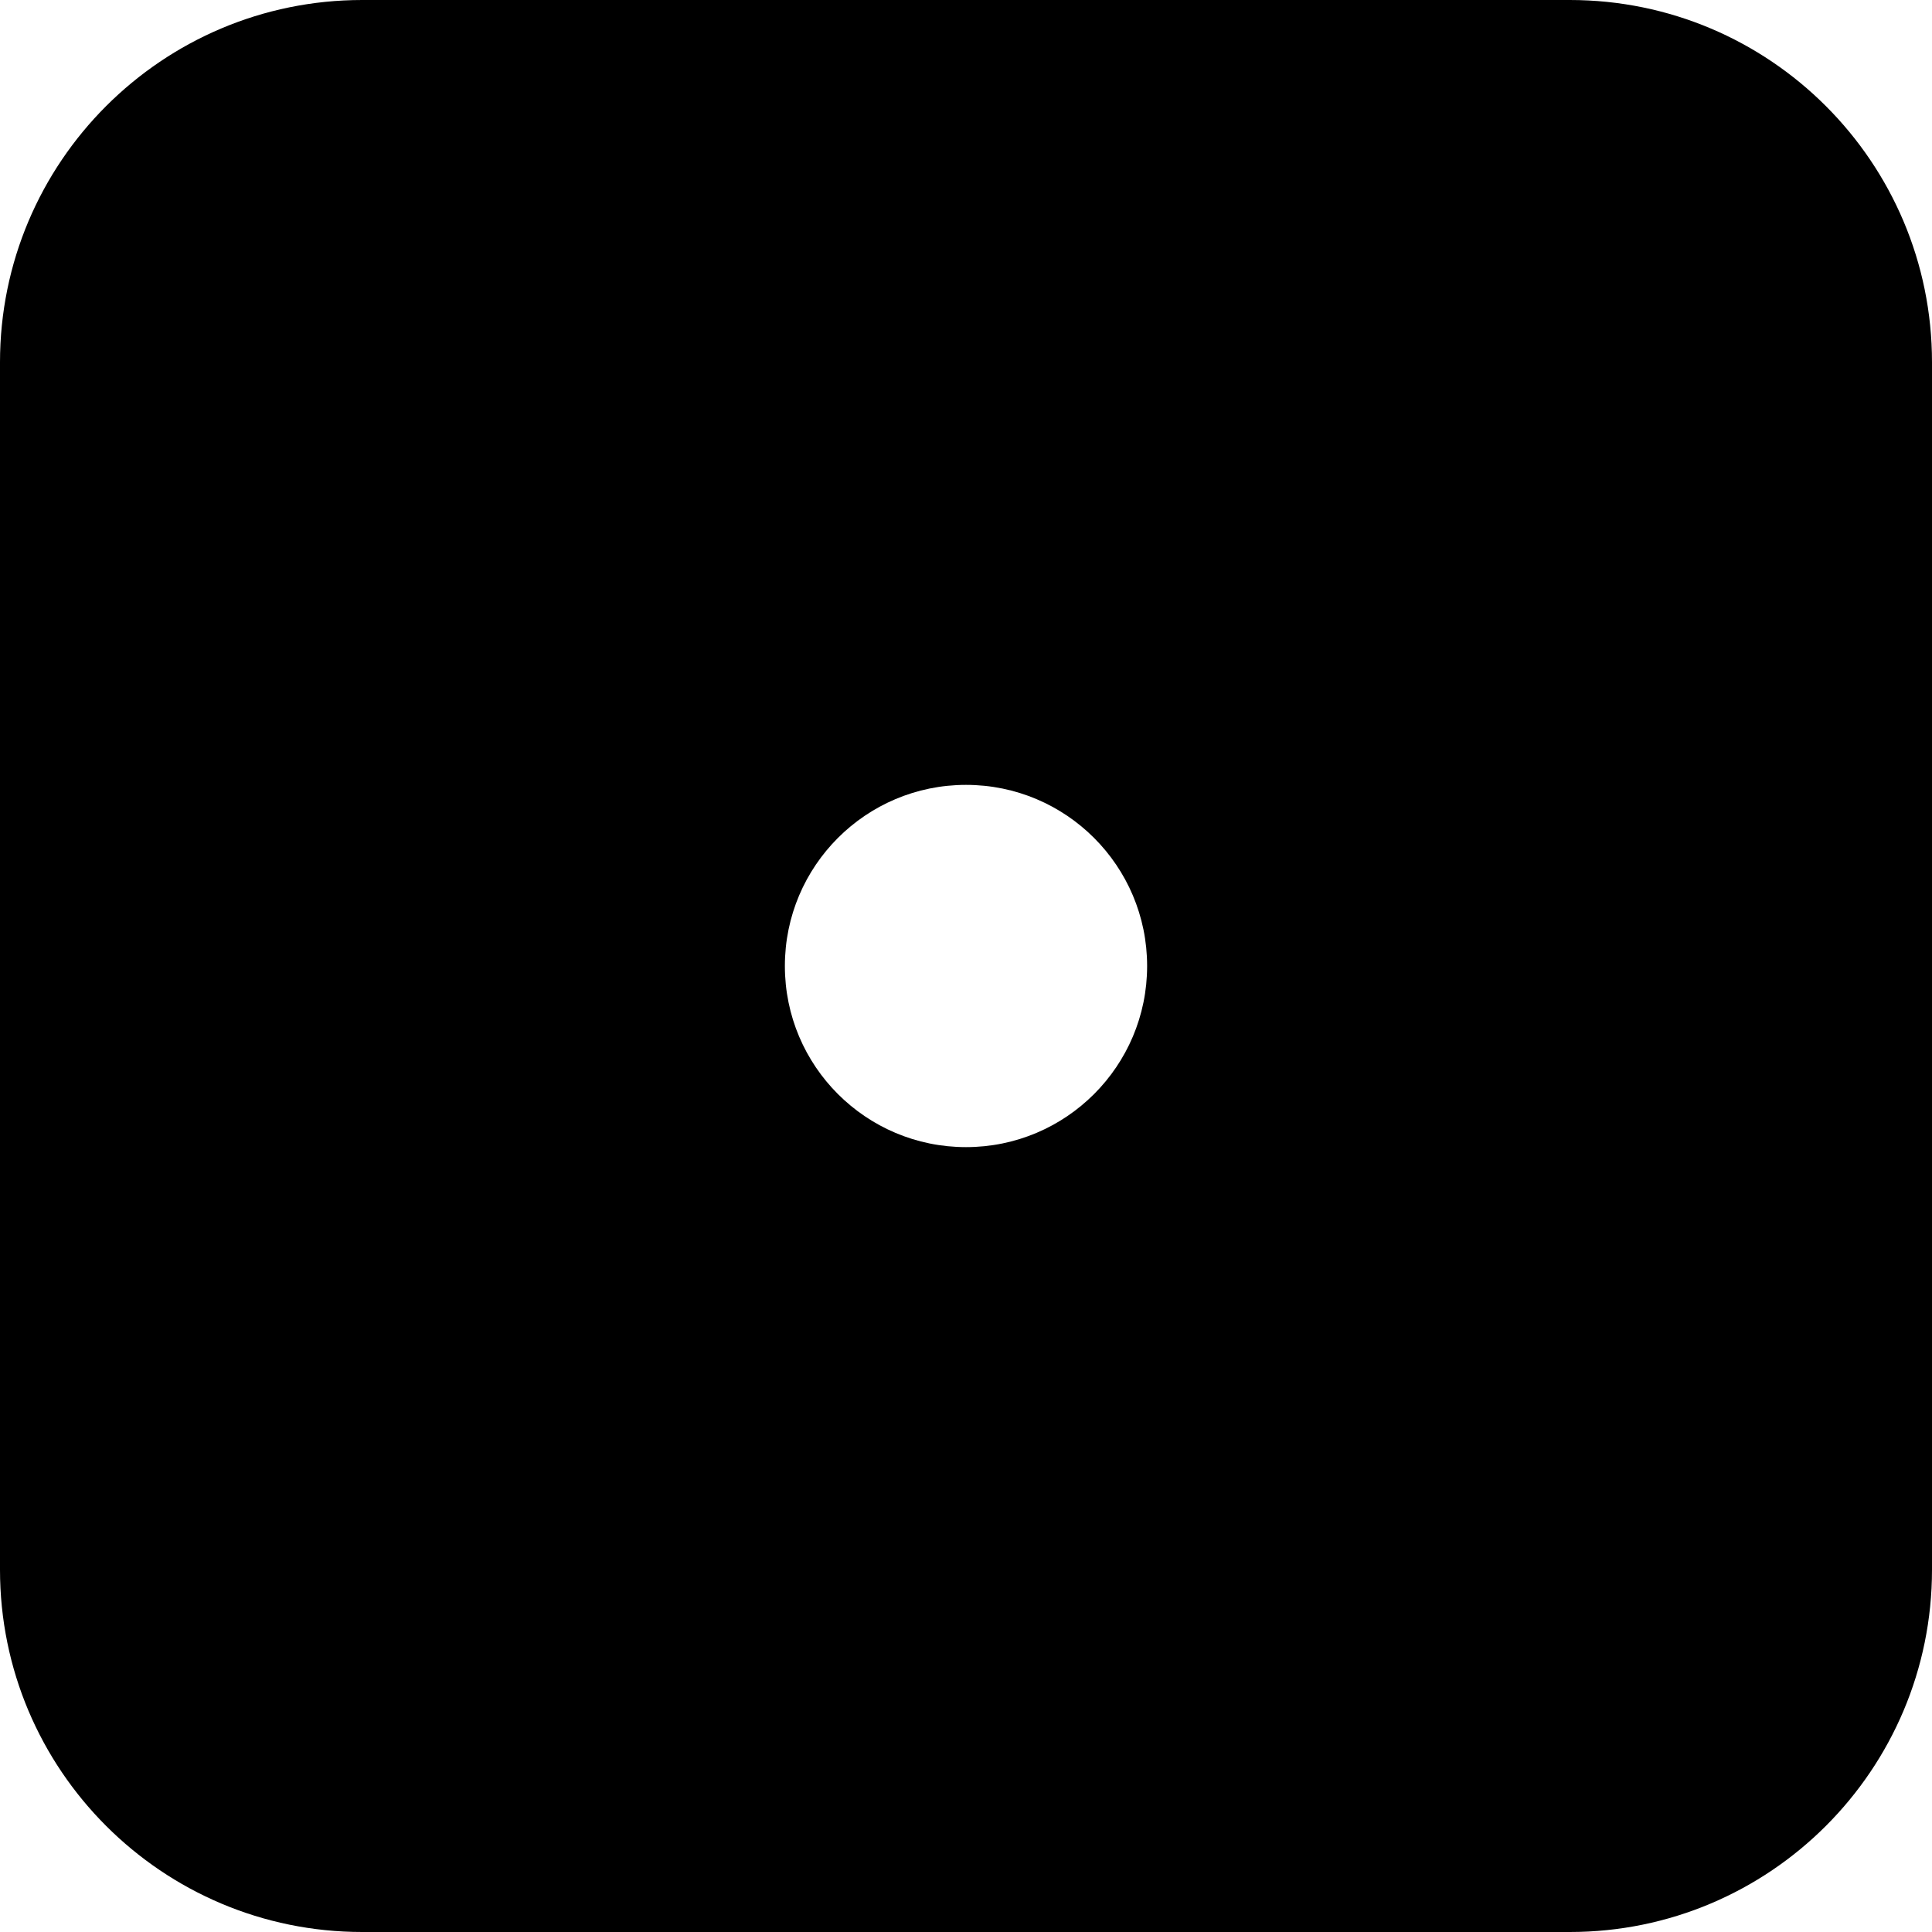
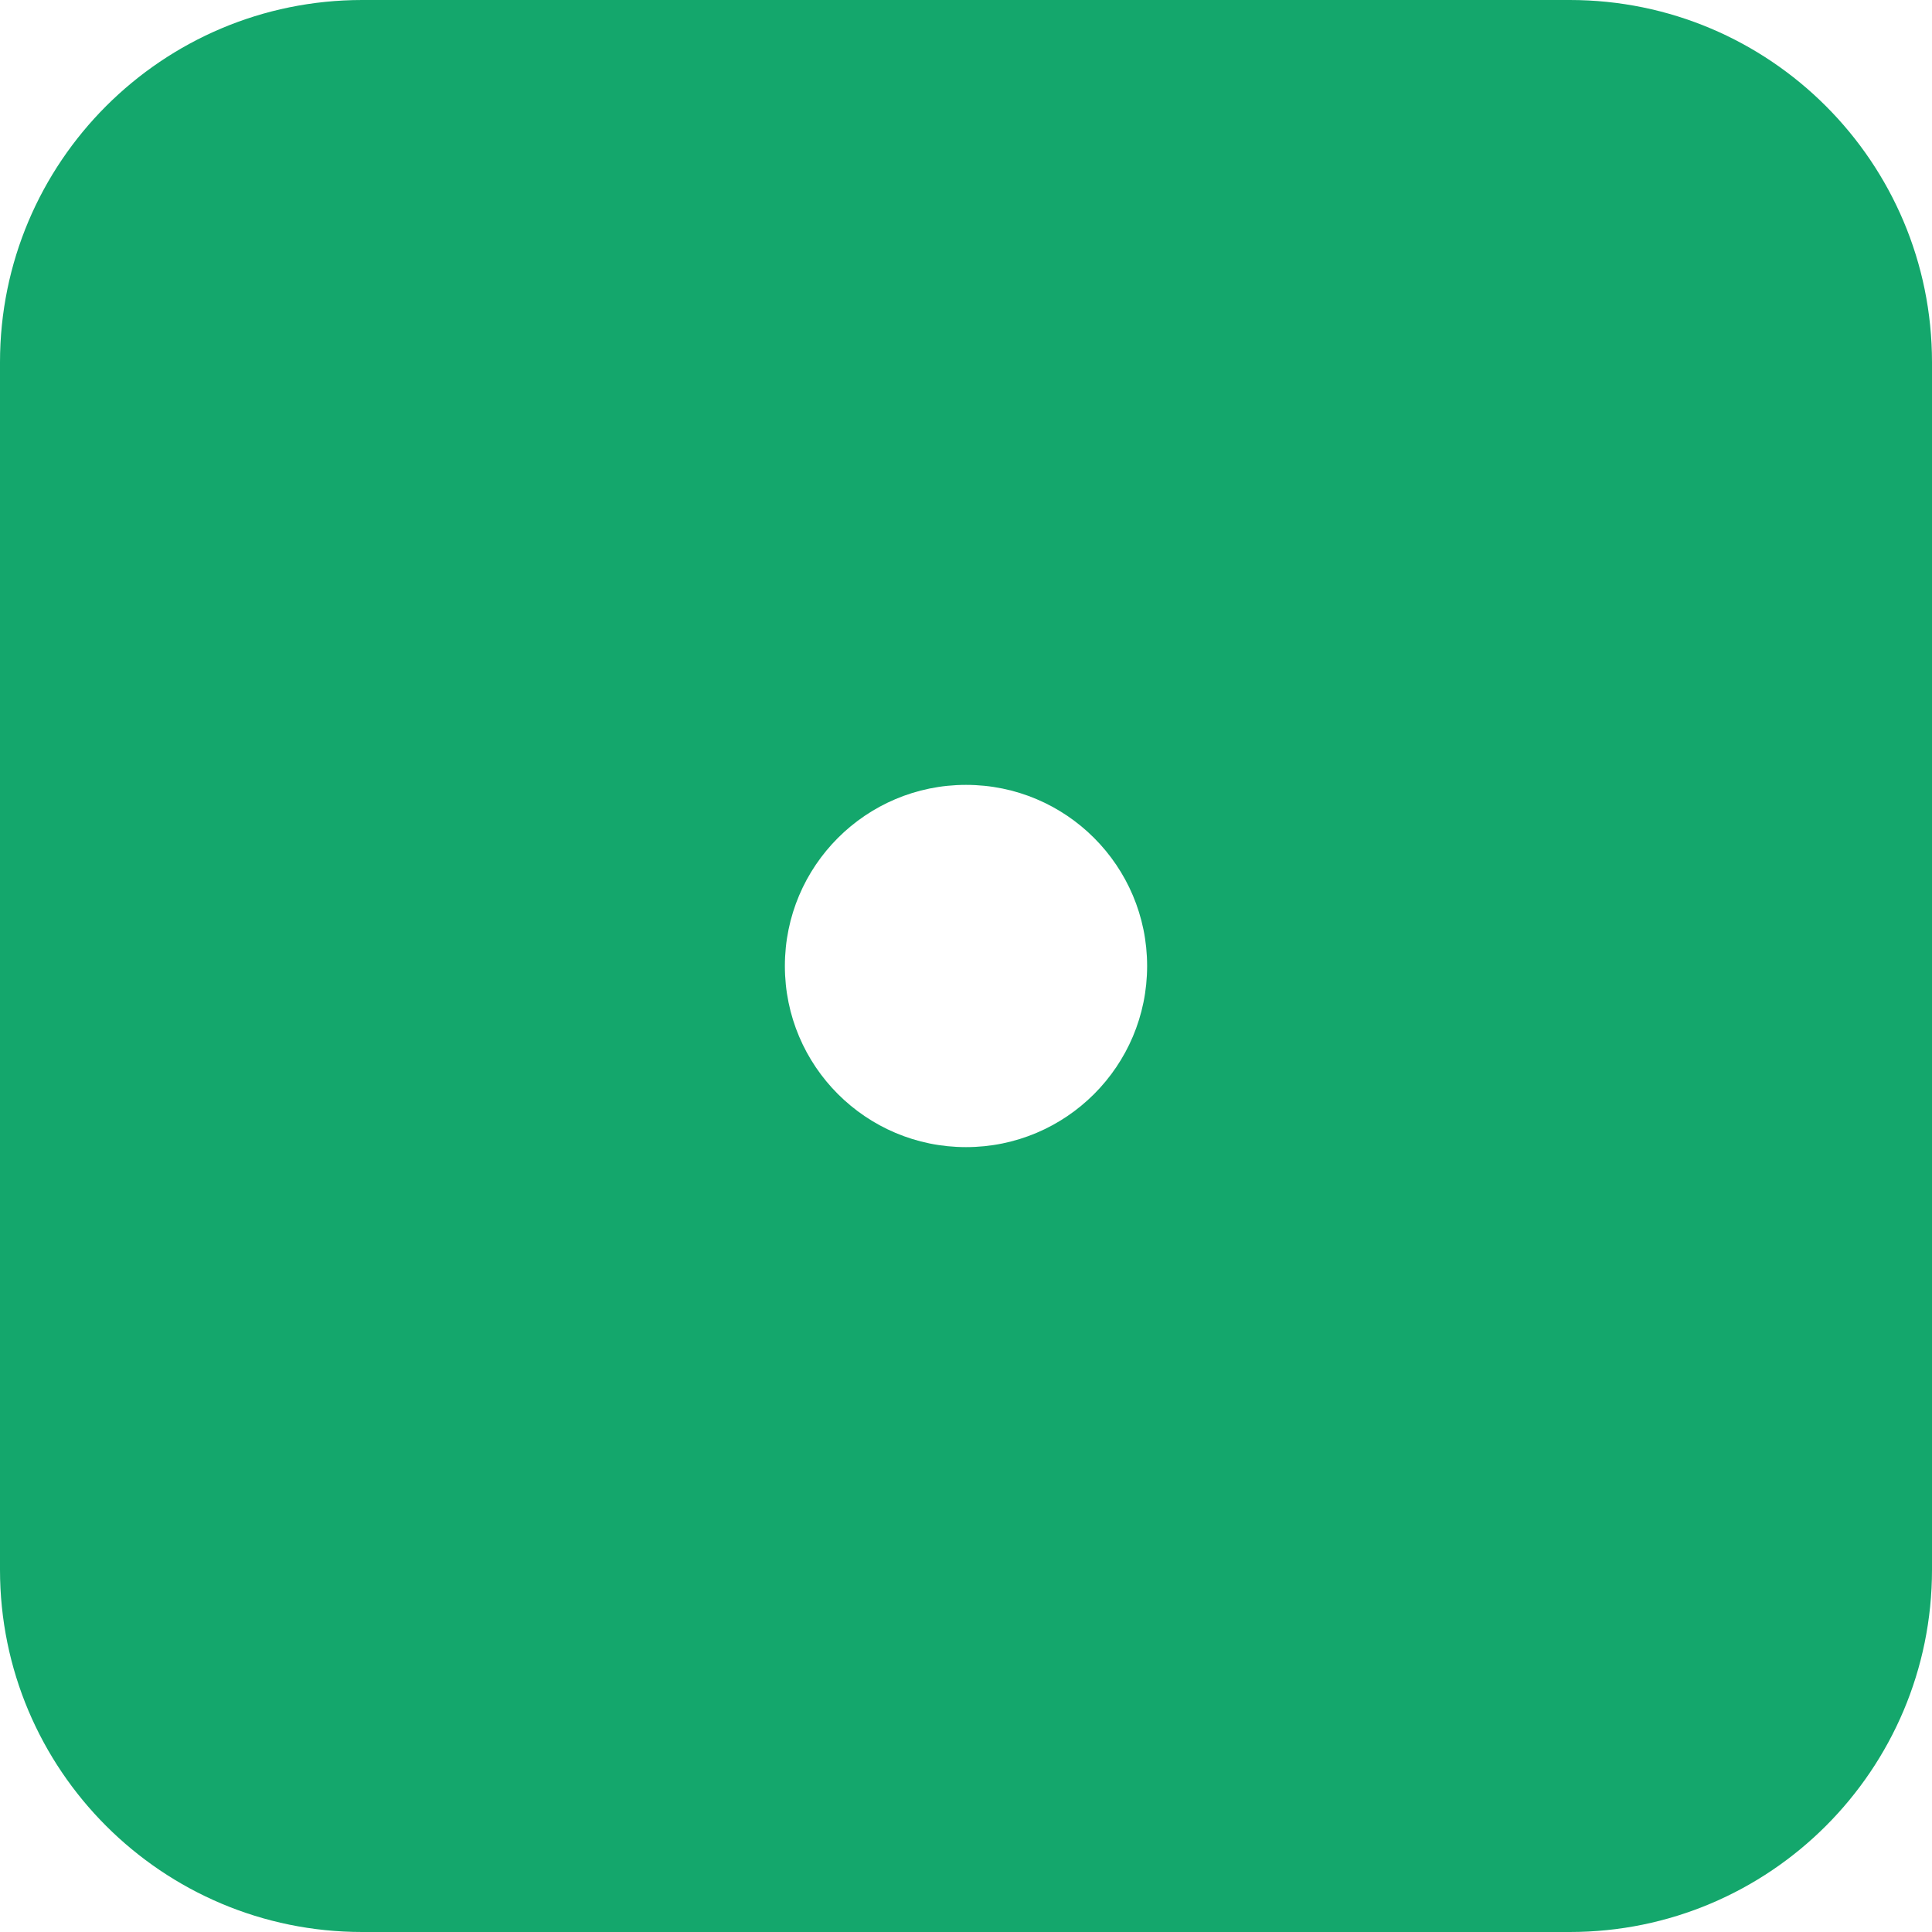
<svg xmlns="http://www.w3.org/2000/svg" width="16px" height="16px" viewBox="0 0 16 16" fill="currentColor" class="bi bi-dice-1-fill">
-   <path d="M3 0a3 3 0 0 0-3 3v10a3 3 0 0 0 3 3h10a3 3 0 0 0 3-3V3a3 3 0 0 0-3-3H3zm5 9.5a1.5 1.5 0 1 1 0-3 1.5 1.5 0 0 1 0 3z" />
+   <path fill="#14a76c" d="M3 0a3 3 0 0 0-3 3v10a3 3 0 0 0 3 3h10a3 3 0 0 0 3-3V3a3 3 0 0 0-3-3H3zm5 9.5a1.5 1.5 0 1 1 0-3 1.5 1.5 0 0 1 0 3z" />
</svg>
